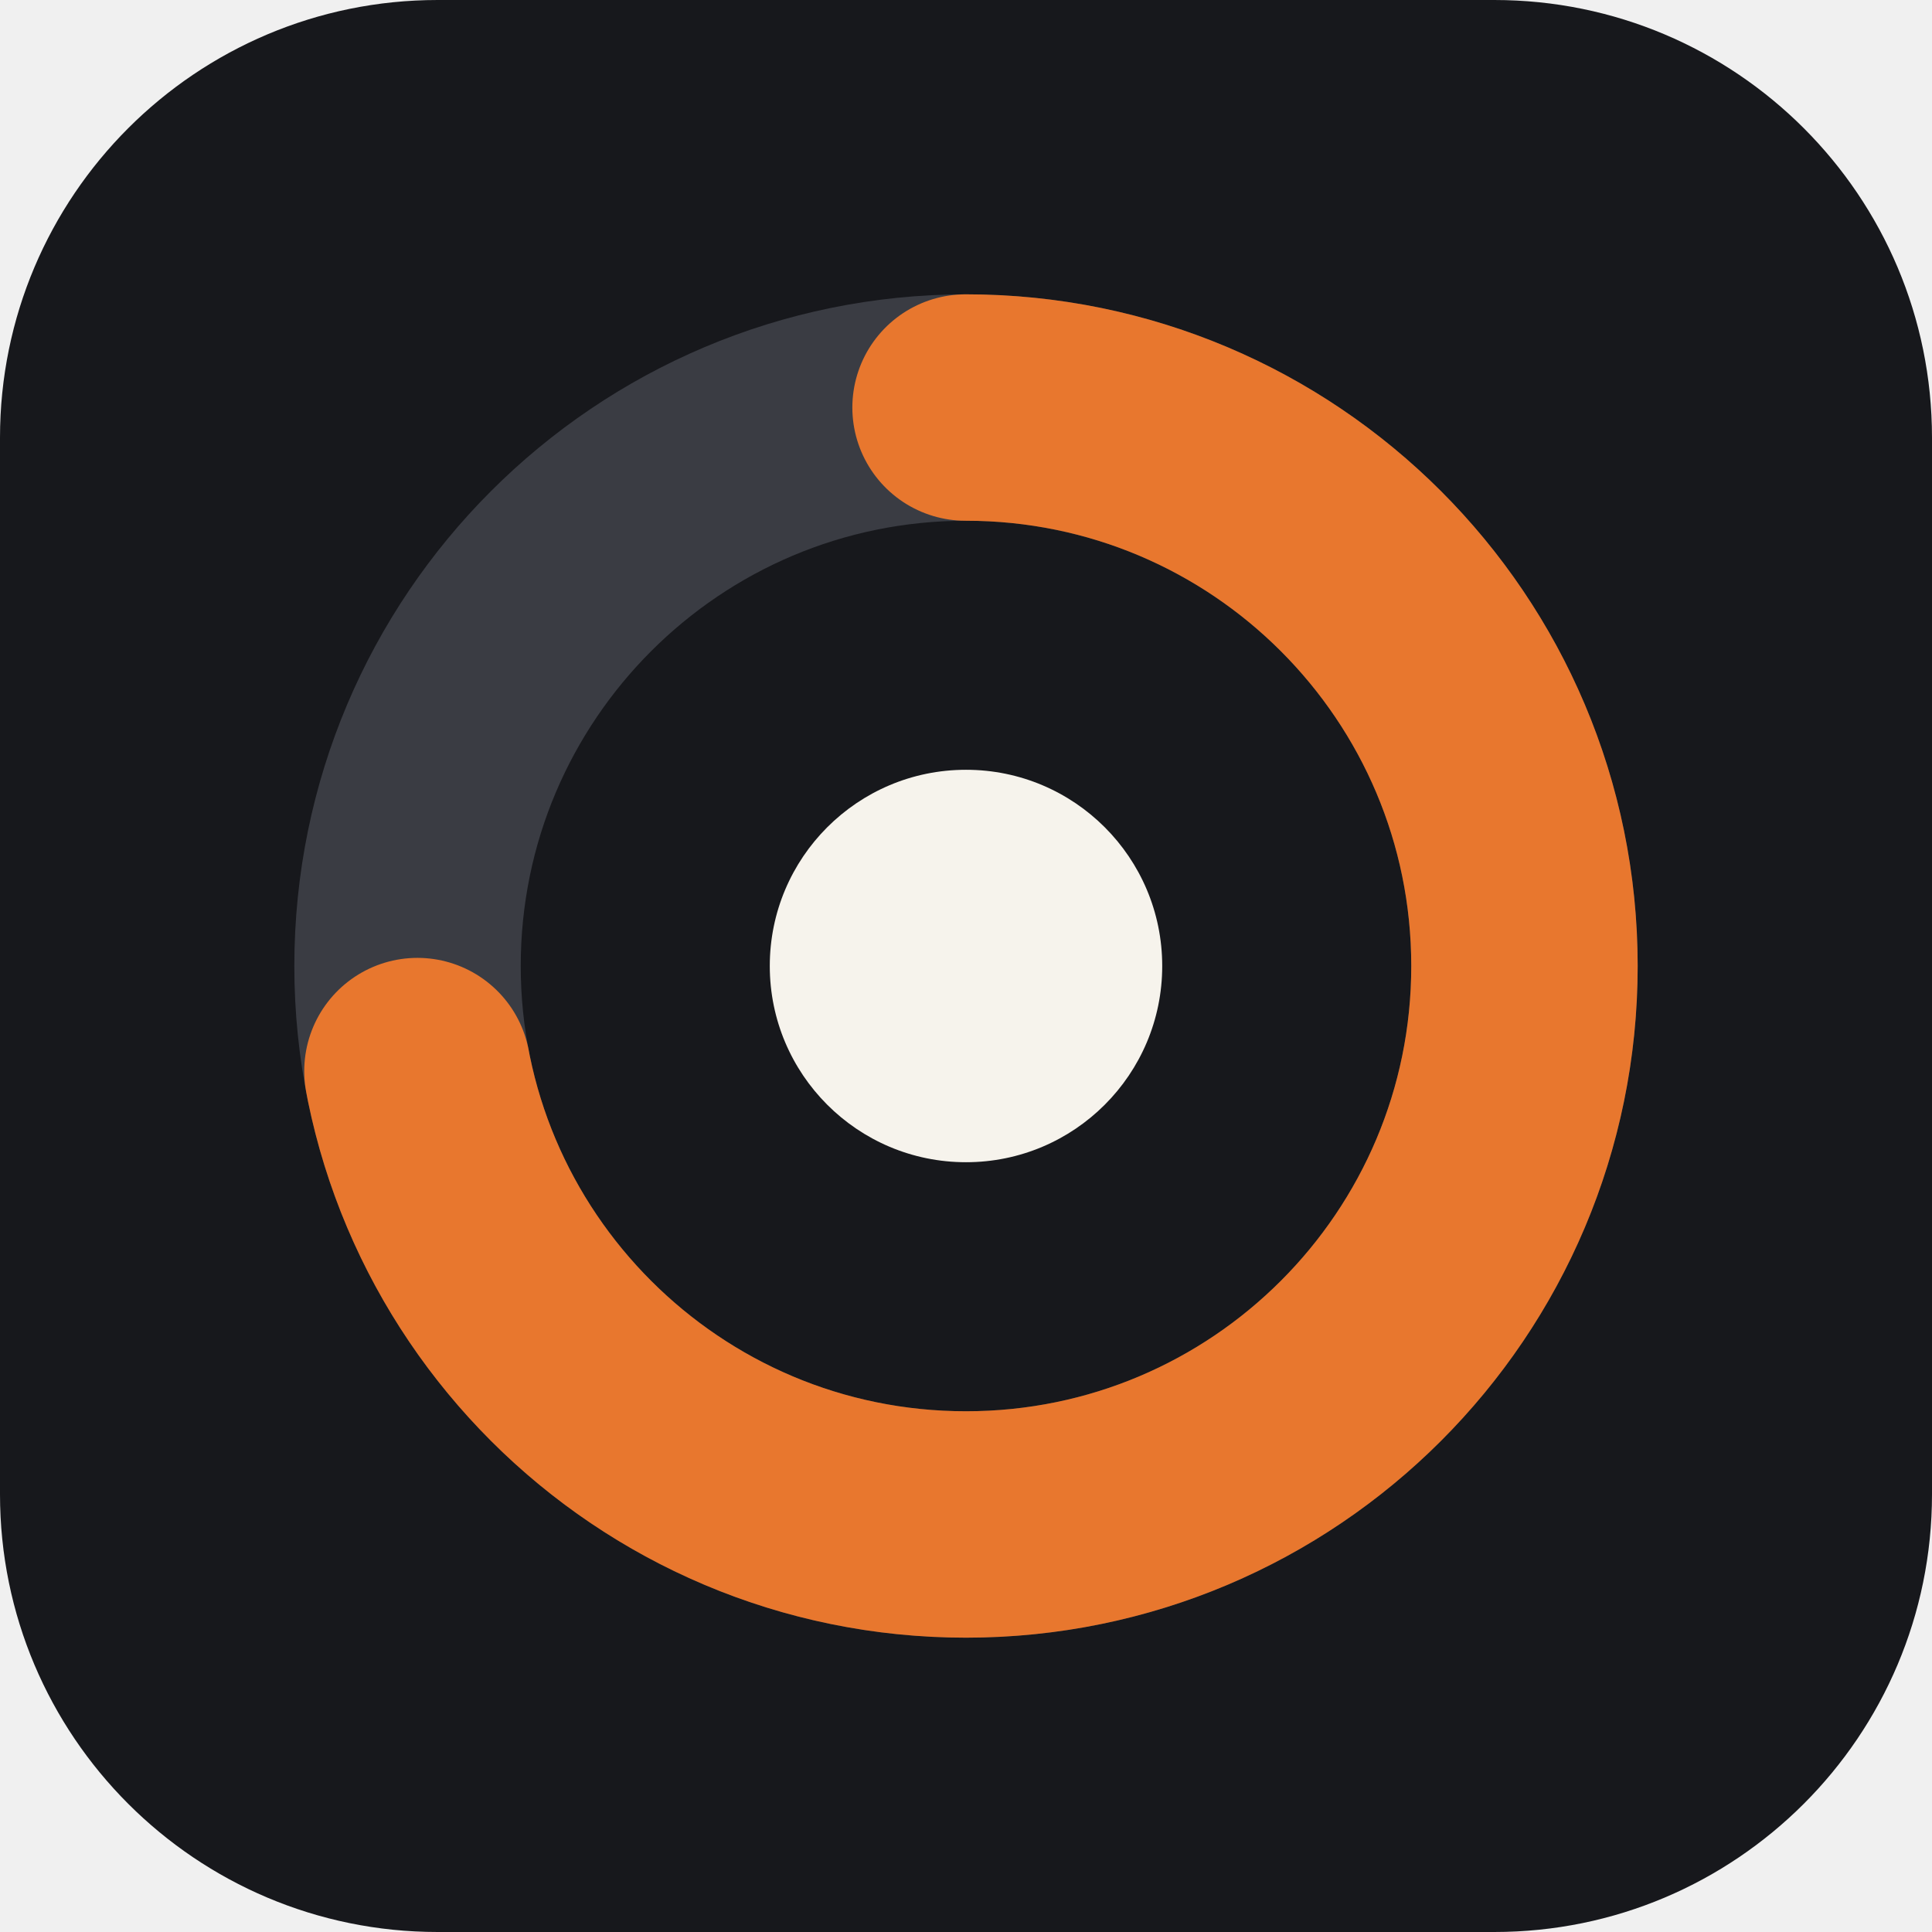
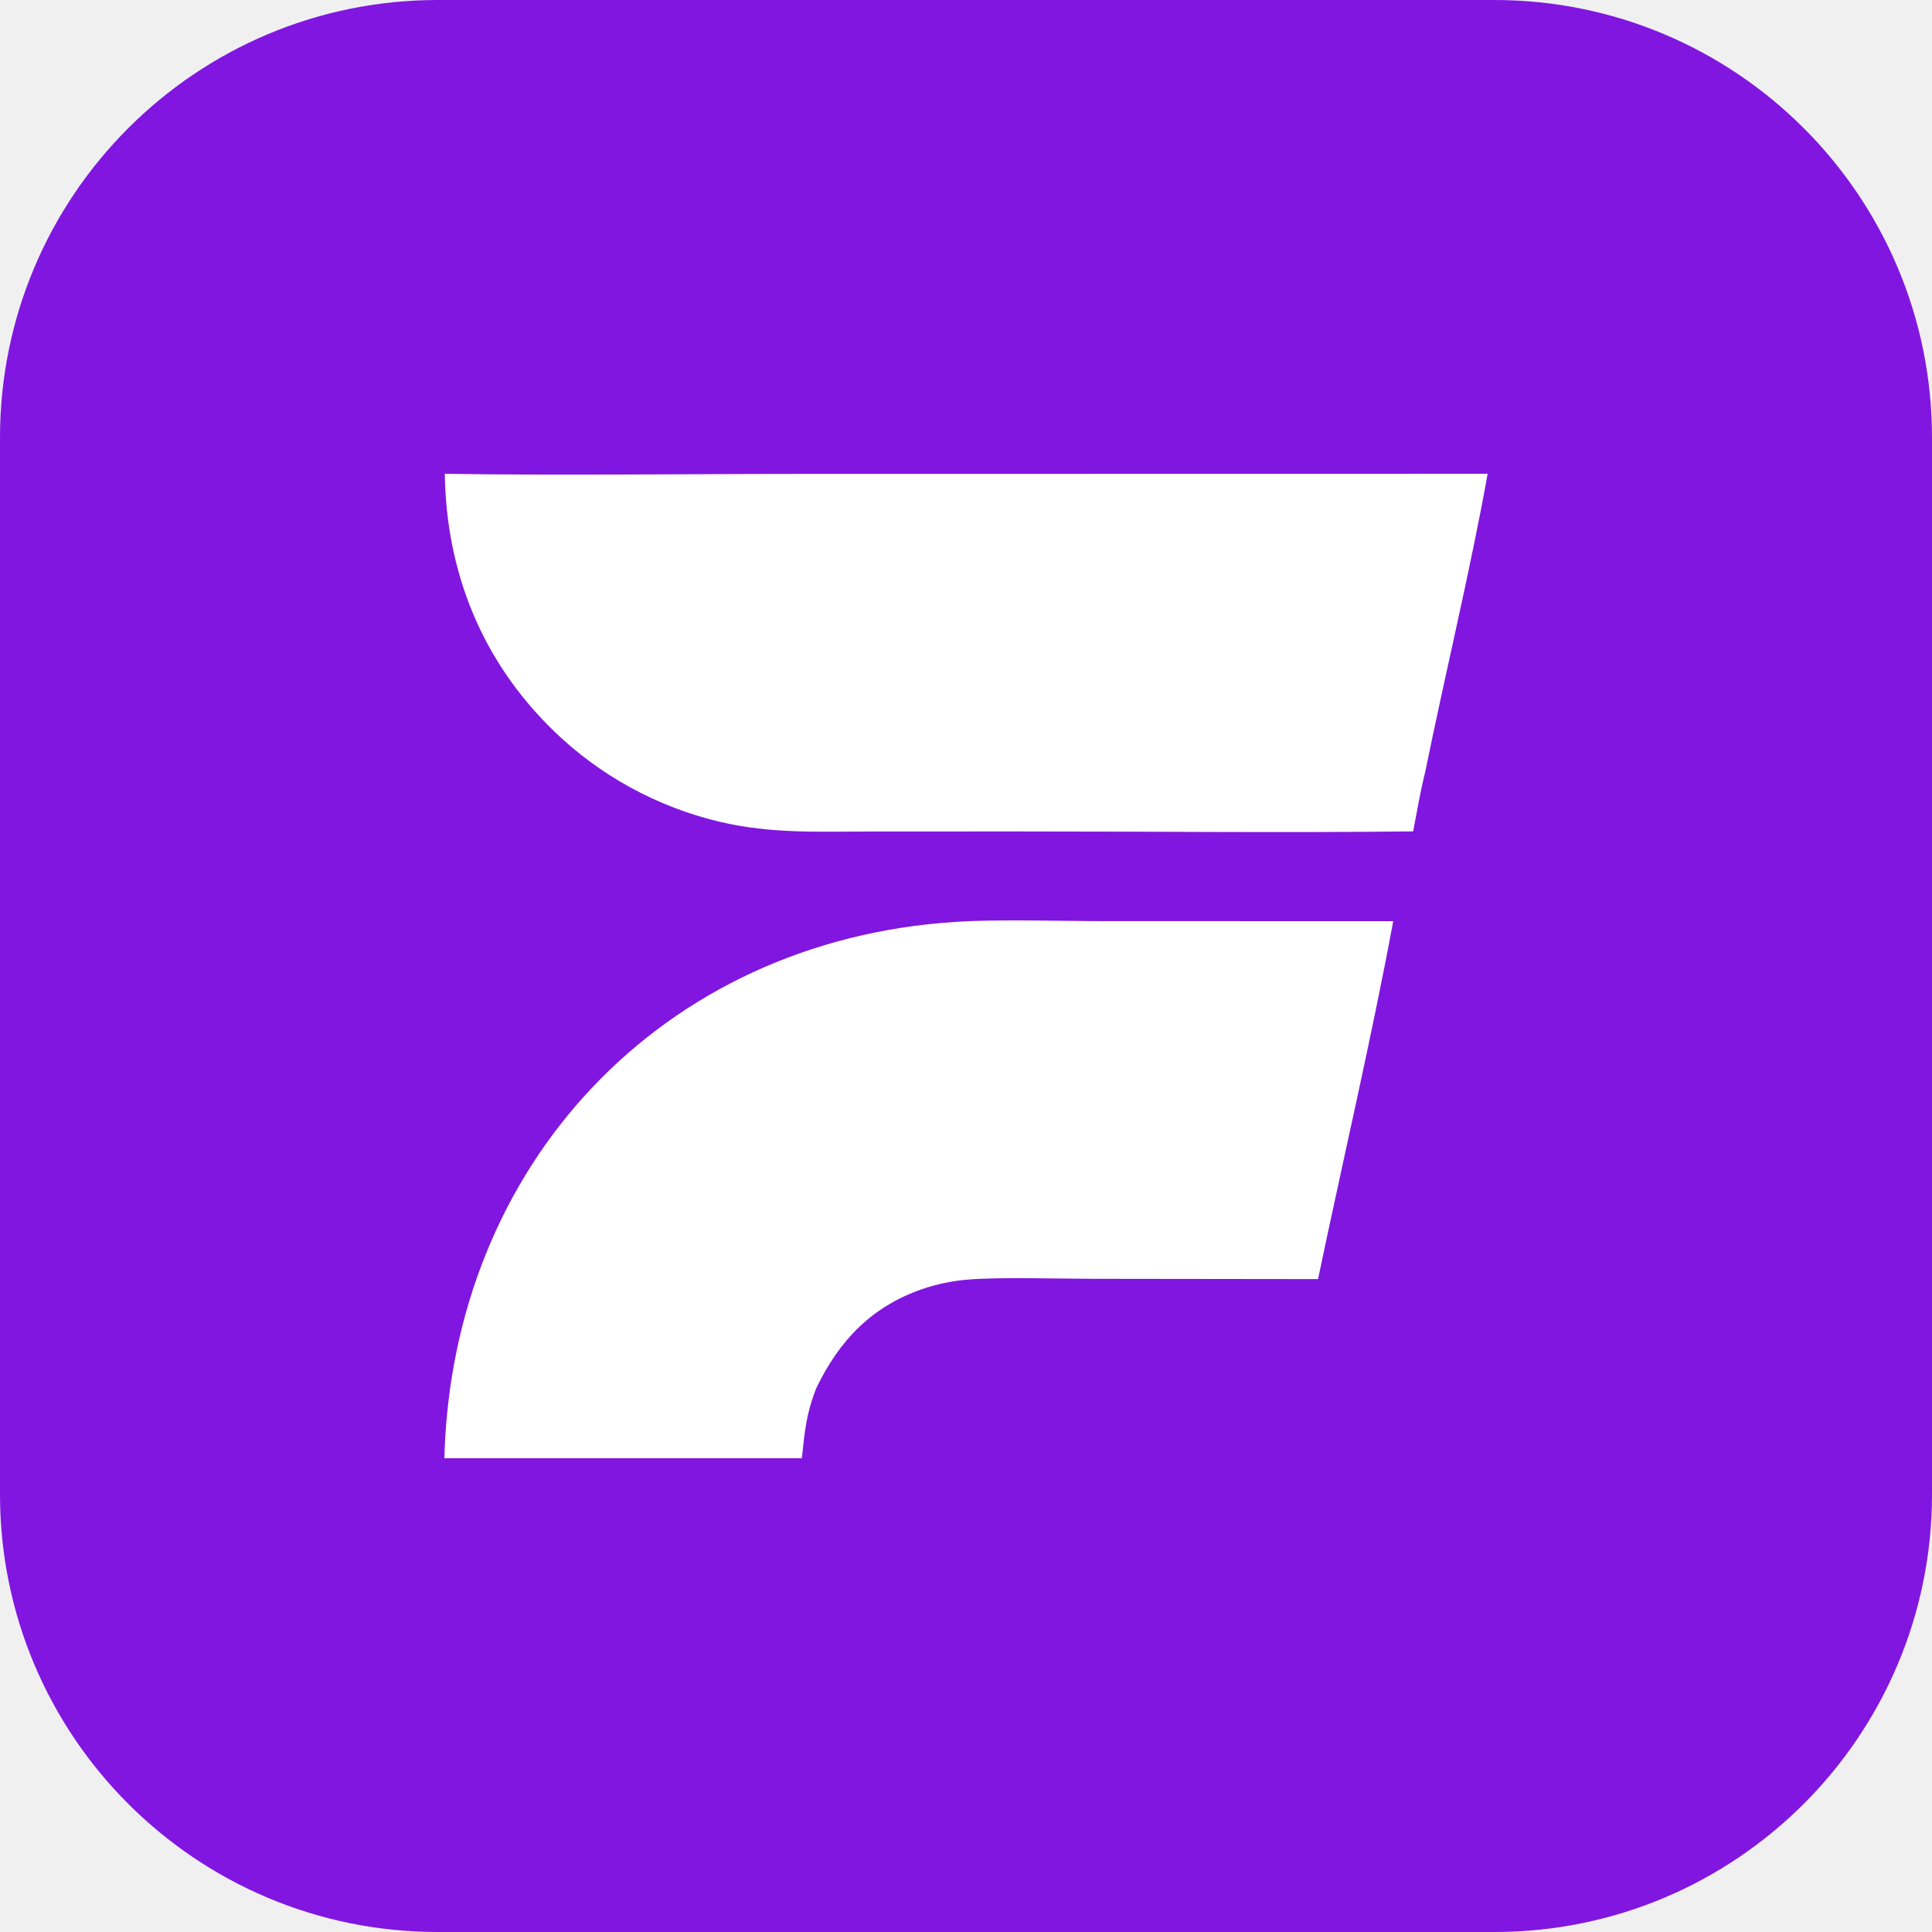
<svg xmlns="http://www.w3.org/2000/svg" width="512" height="512" viewBox="0 0 512 512">
-   <rect width="512" height="512" rx="116" fill="#17181C" />
-   <circle cx="256" cy="256" r="148" fill="none" stroke="#3A3C43" stroke-width="60" />
-   <circle cx="256" cy="256" r="148" fill="none" stroke="#E8772E" stroke-width="60" stroke-linecap="round" stroke-dasharray="669.5 260.4" transform="rotate(-90 256 256)" />
-   <circle cx="256" cy="256" r="52" fill="#F6F3EC" />
+   <rect width="512" height="512" rx="116" fill="#8116E0" />
+   <g transform="translate(117.76 125.56) scale(14.4747)" fill="#FFFFFF">
+     <path d="M9.345 8.205C10.053 8.152 11.331 8.19 12.087 8.19L17.372 8.191C16.979 10.32 16.442 12.605 15.996 14.744L11.922 14.739C11.292 14.739 10.169 14.704 9.582 14.753C9.298 14.776 9.018 14.835 8.748 14.927C7.82 15.249 7.229 15.87 6.812 16.735C6.623 17.212 6.599 17.525 6.545 18.023L0 18.023C0.138 12.666 3.969 8.553 9.345 8.205Z" />
+     <path d="M0.008 0C2.135 0.033 4.353 0.002 6.487 0.002L19.101 0C18.785 1.768 18.319 3.679 17.958 5.46C17.872 5.801 17.804 6.198 17.737 6.547C15.317 6.575 12.833 6.547 10.408 6.548L7.836 6.549C6.859 6.549 5.99 6.596 5.031 6.369C3.891 6.097 2.845 5.524 2.003 4.708C0.693 3.437 0.035 1.814 0.008 0Z" />
+   </g>
</svg>
